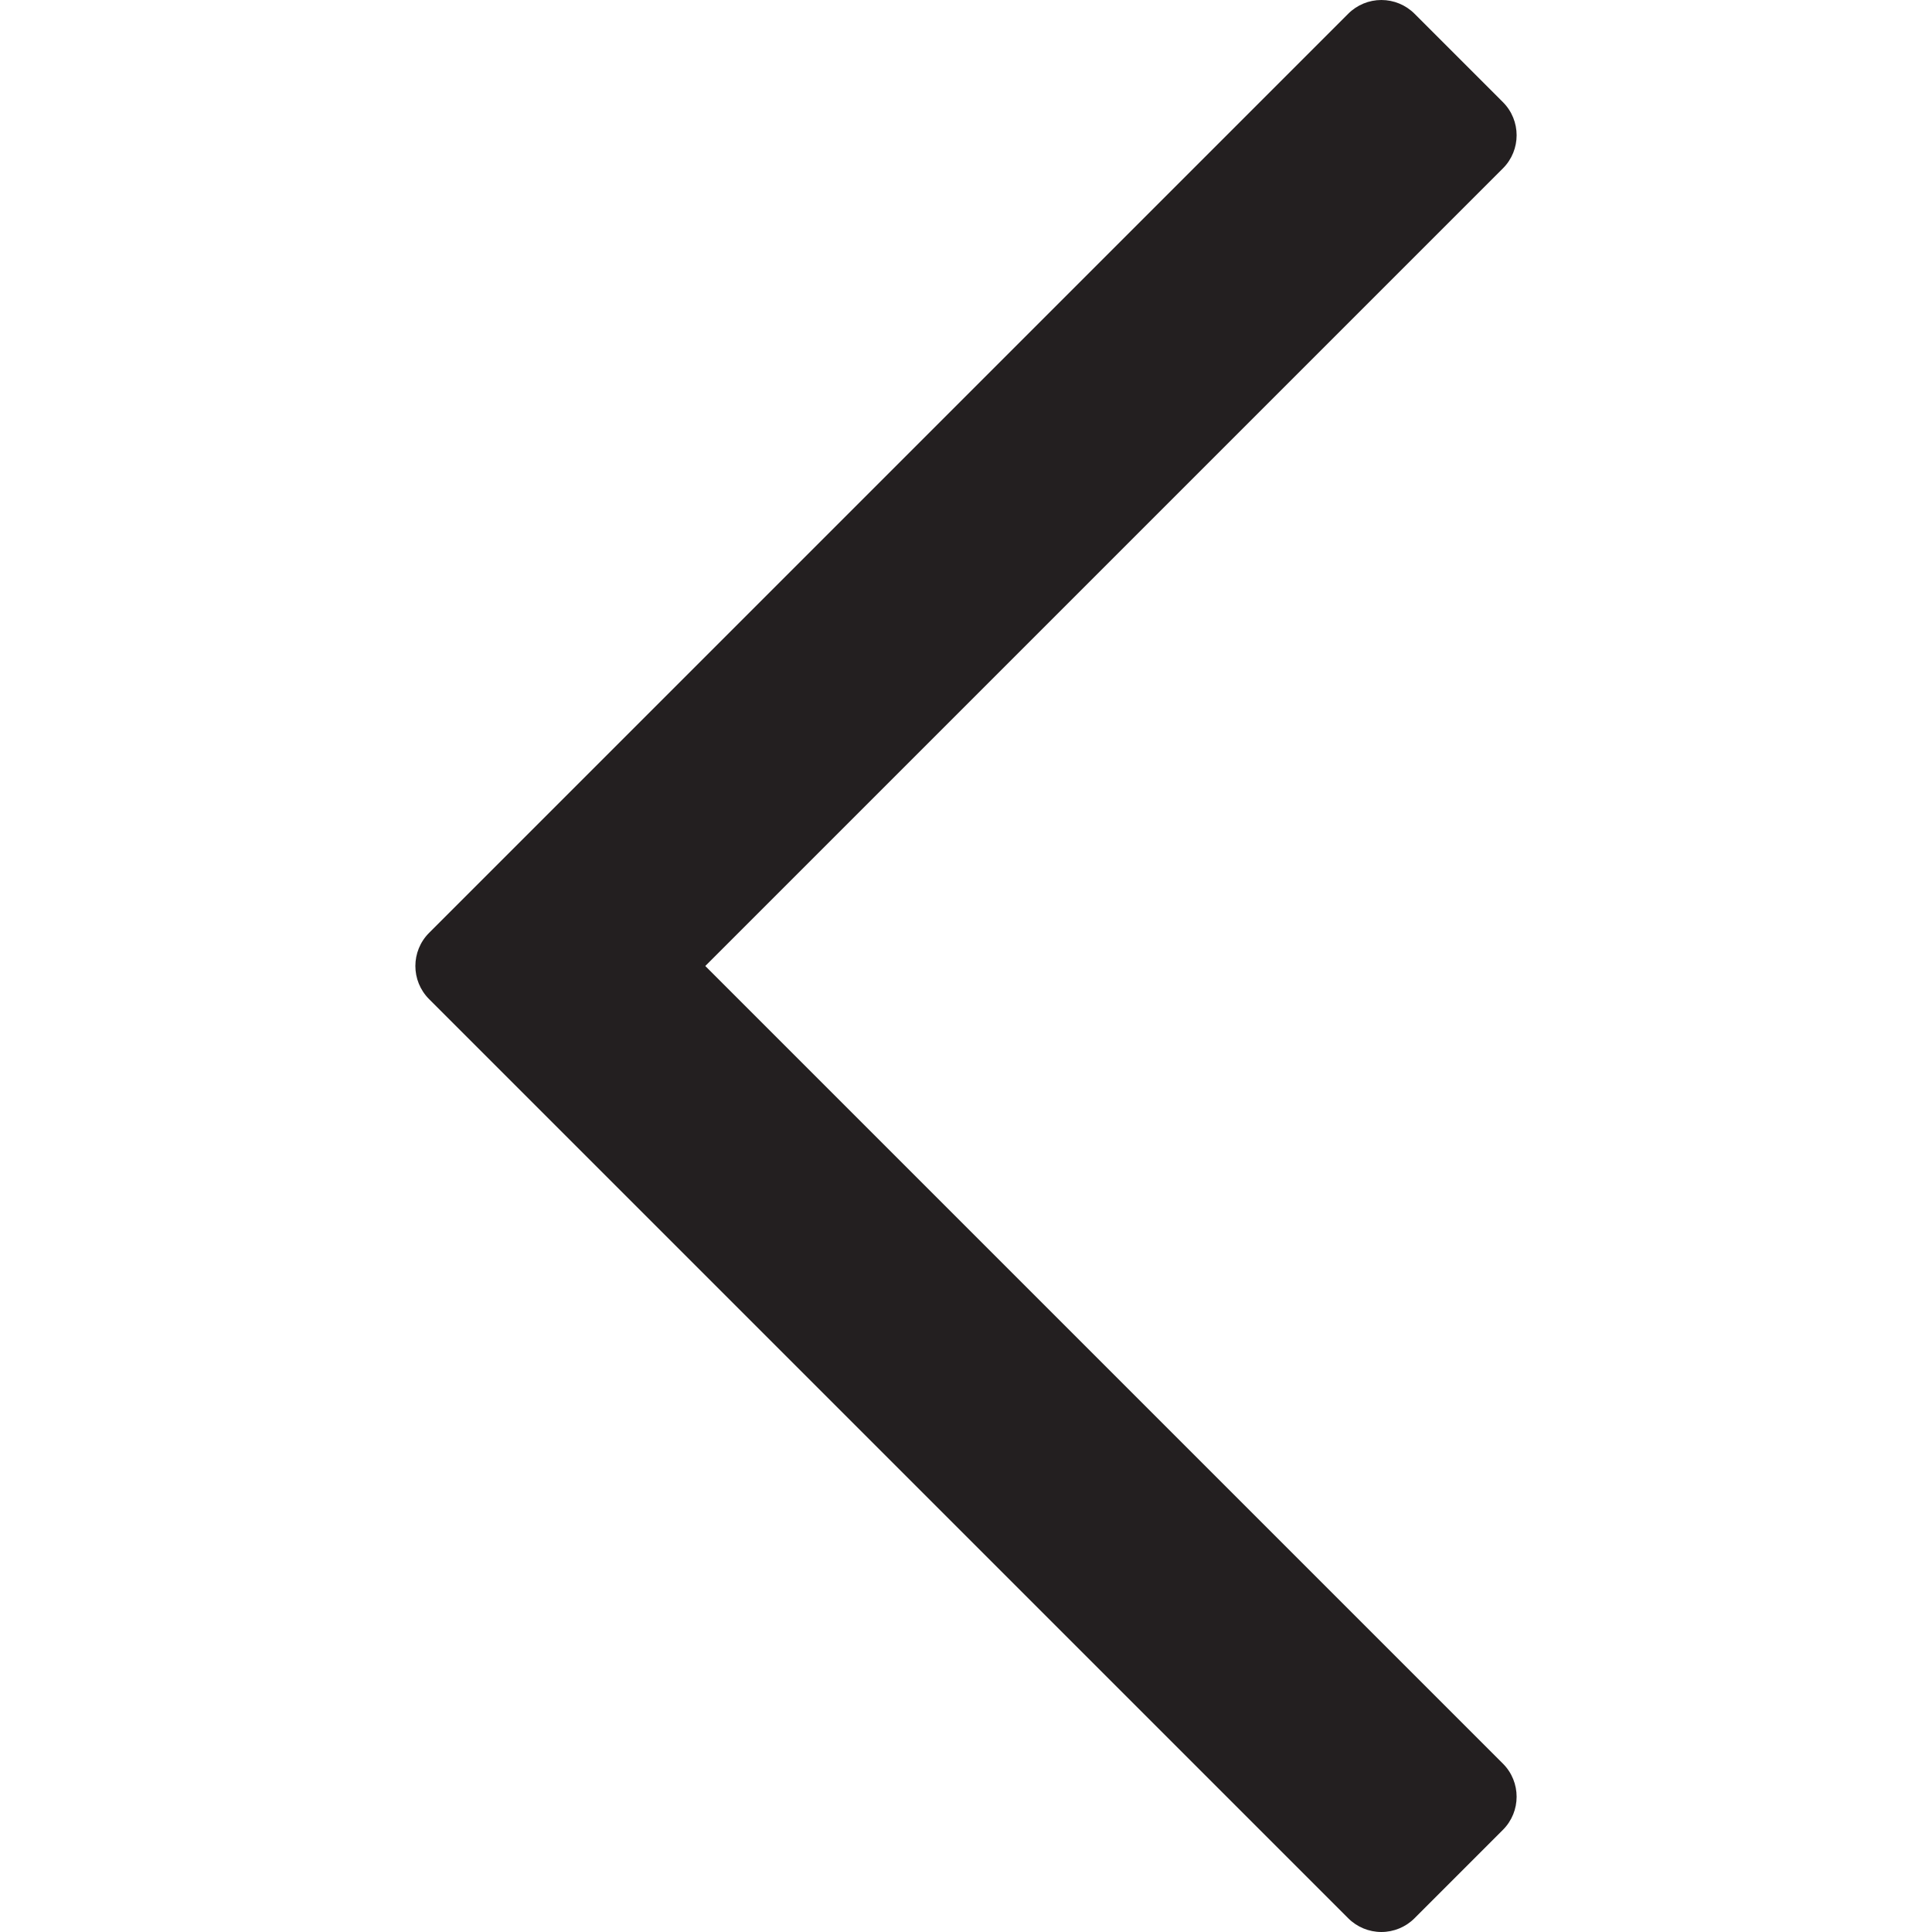
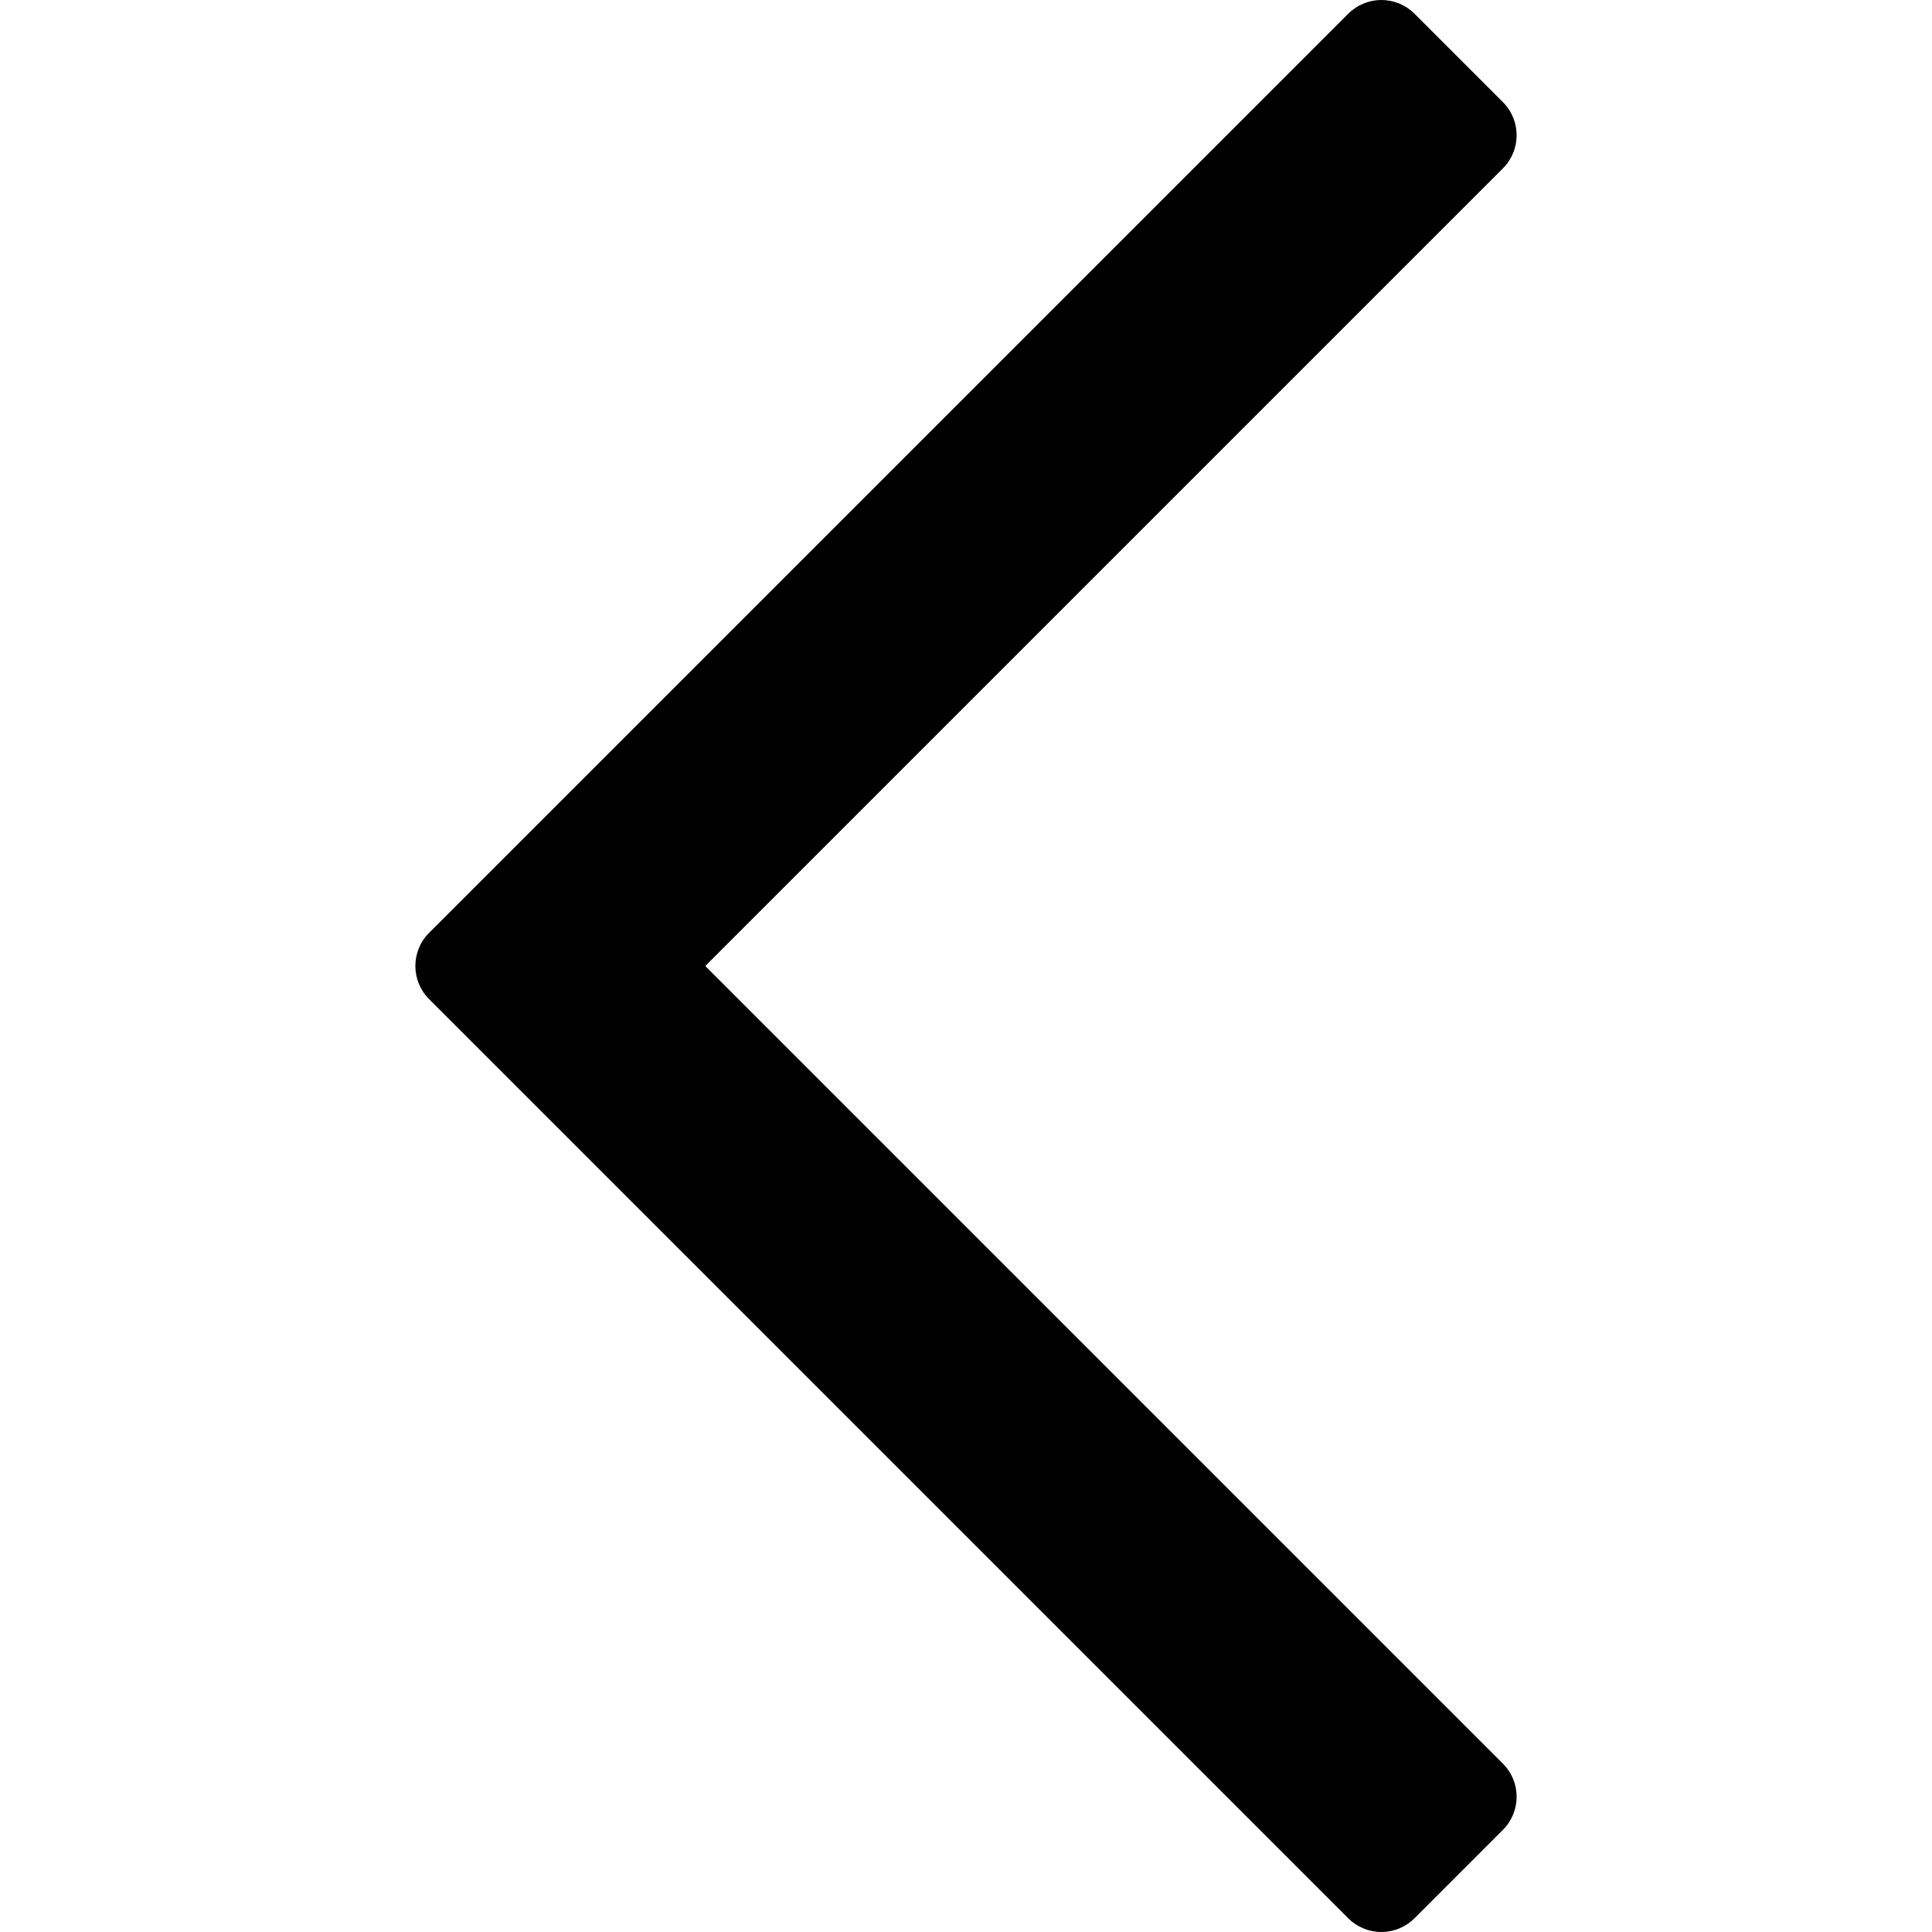
<svg xmlns="http://www.w3.org/2000/svg" version="1.1" id="Capa_1" x="0px" y="0px" viewBox="0 0 309.143 309.143" style="enable-background:new 0 0 309.143 309.143;" xml:space="preserve">
-   <path style="fill:#231F20;" d="M112.855,154.571L240.481,26.946c2.929-2.929,2.929-7.678,0-10.606L226.339,2.197  C224.933,0.79,223.025,0,221.036,0c-1.989,0-3.897,0.79-5.303,2.197L68.661,149.268c-2.929,2.929-2.929,7.678,0,10.606  l147.071,147.071c1.406,1.407,3.314,2.197,5.303,2.197c1.989,0,3.897-0.79,5.303-2.197l14.142-14.143  c2.929-2.929,2.929-7.678,0-10.606L112.855,154.571z" />
+   <path d="M112.855,154.571L240.481,26.946c2.929-2.929,2.929-7.678,0-10.606L226.339,2.197  C224.933,0.79,223.025,0,221.036,0c-1.989,0-3.897,0.79-5.303,2.197L68.661,149.268c-2.929,2.929-2.929,7.678,0,10.606  l147.071,147.071c1.406,1.407,3.314,2.197,5.303,2.197c1.989,0,3.897-0.79,5.303-2.197l14.142-14.143  c2.929-2.929,2.929-7.678,0-10.606L112.855,154.571z" />
  <g>
</g>
  <g>
</g>
  <g>
</g>
  <g>
</g>
  <g>
</g>
  <g>
</g>
  <g>
</g>
  <g>
</g>
  <g>
</g>
  <g>
</g>
  <g>
</g>
  <g>
</g>
  <g>
</g>
  <g>
</g>
  <g>
</g>
</svg>
